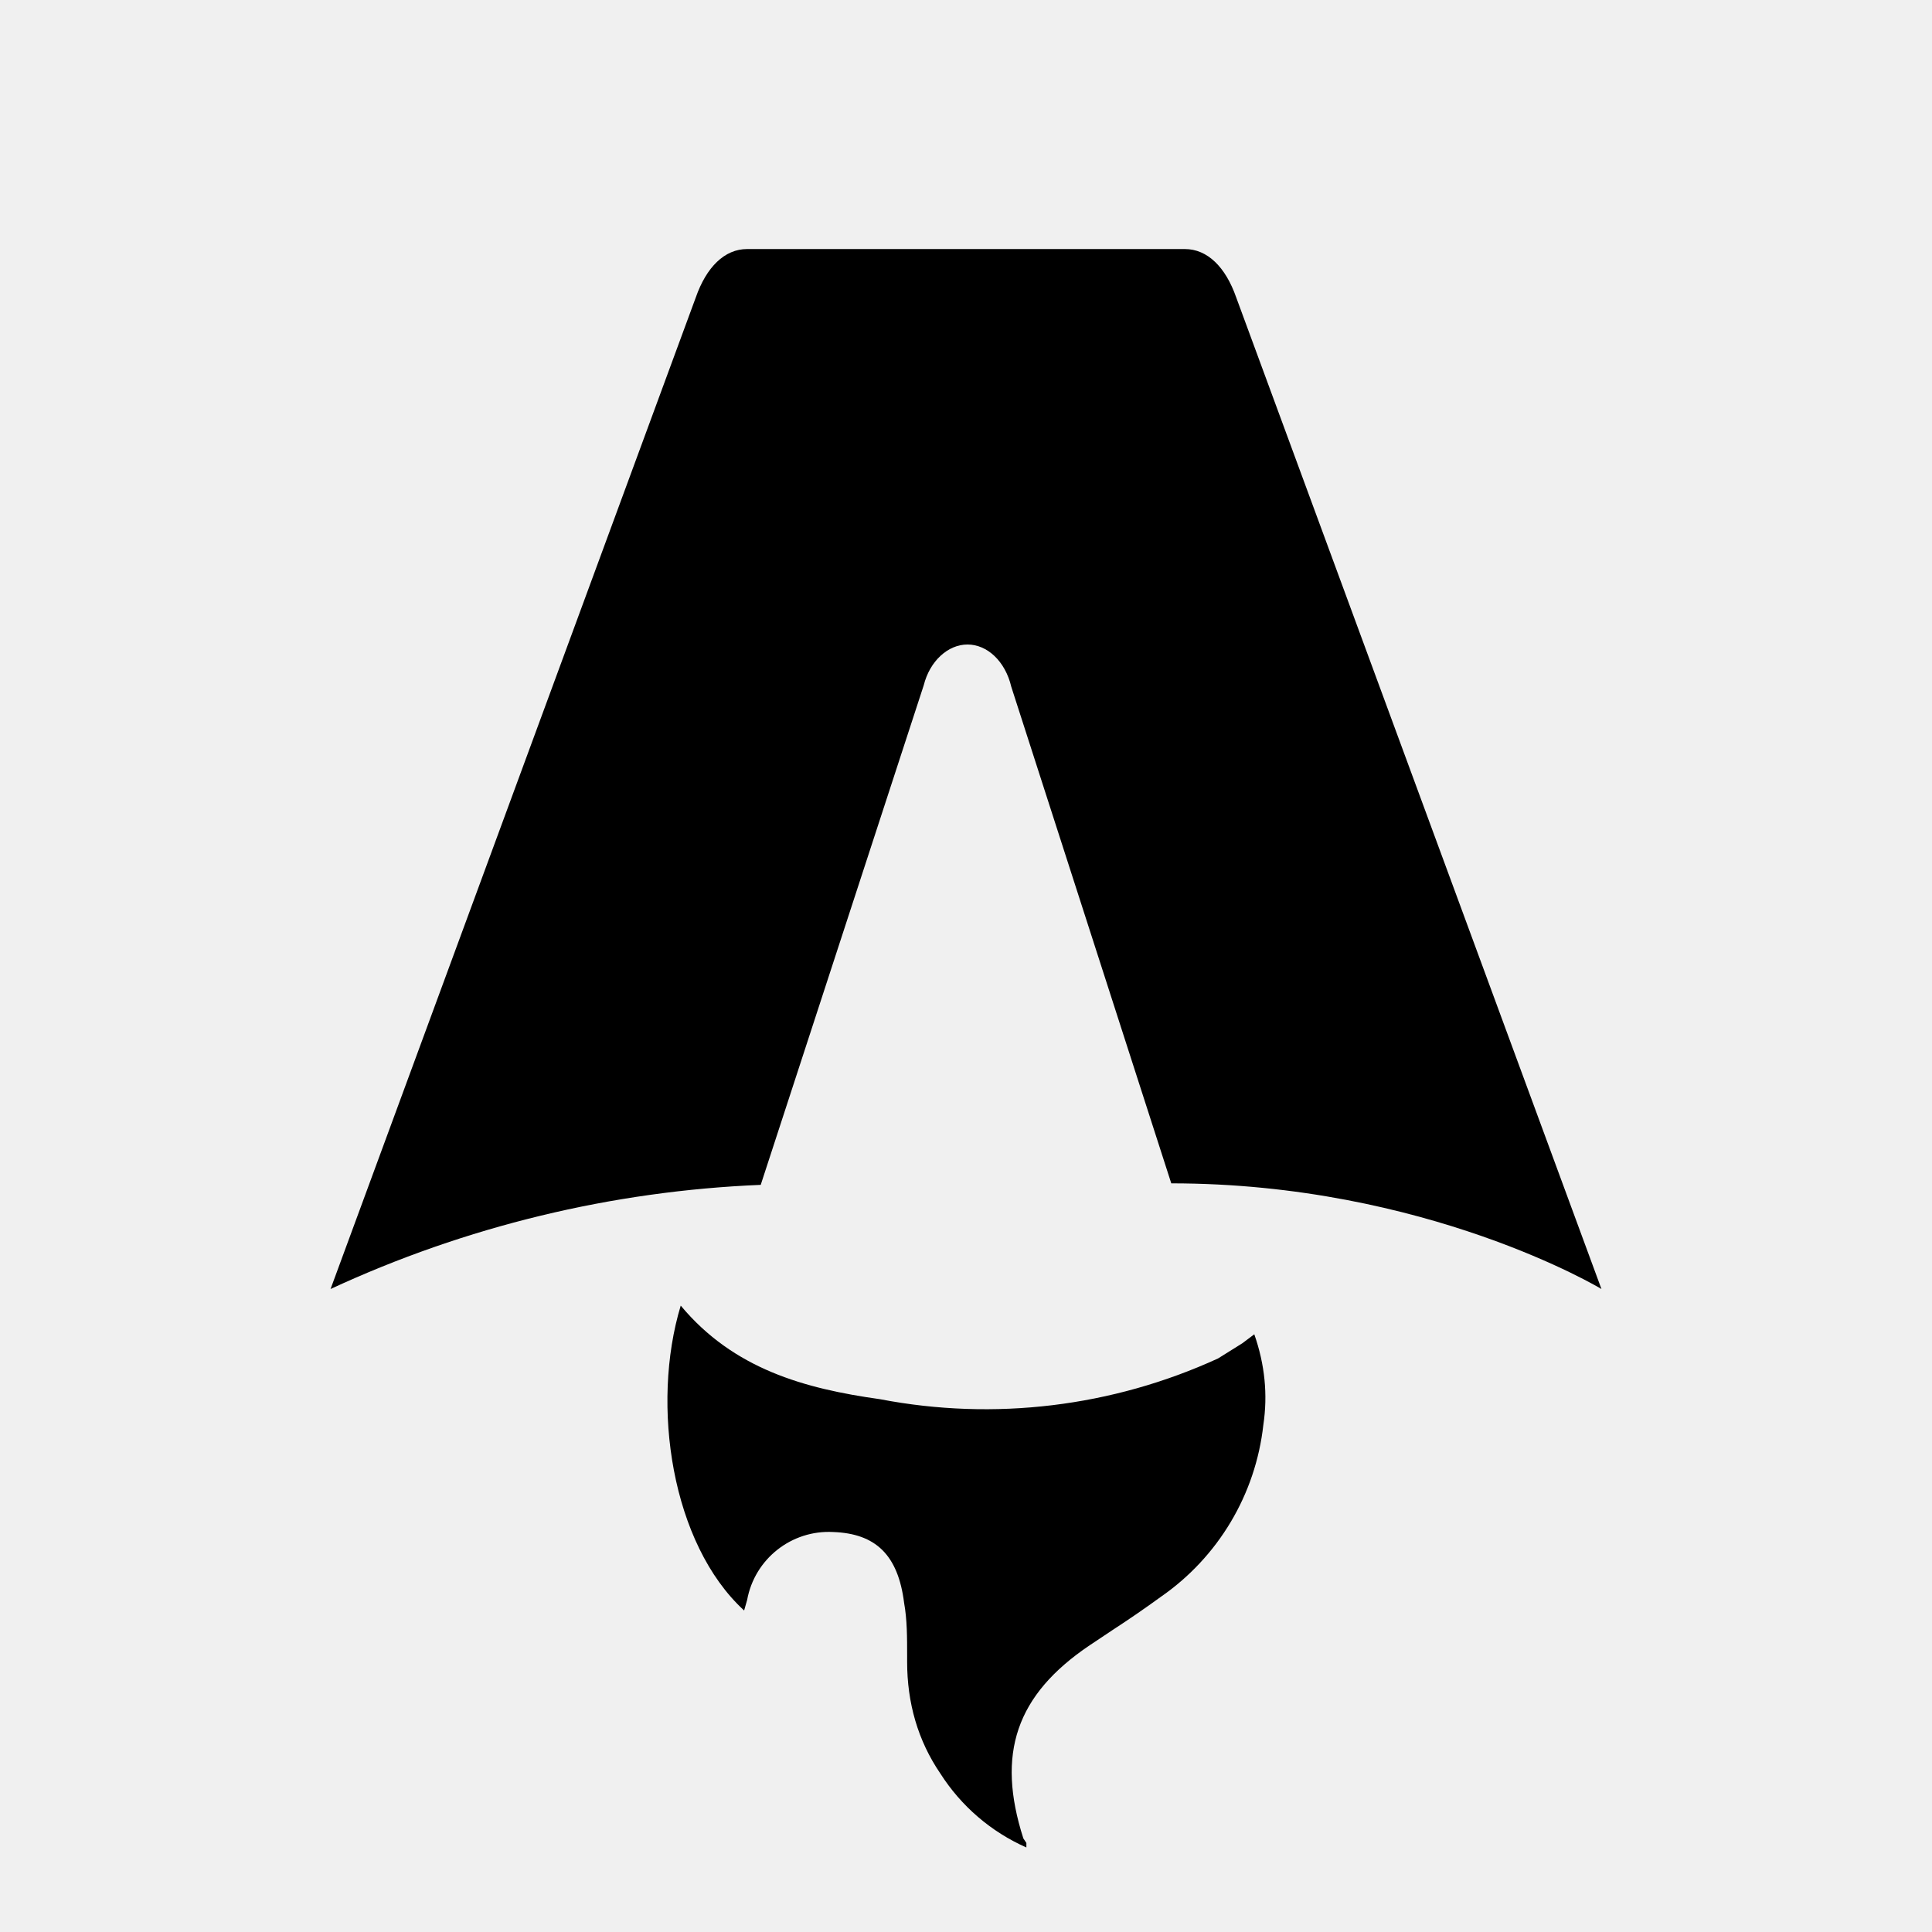
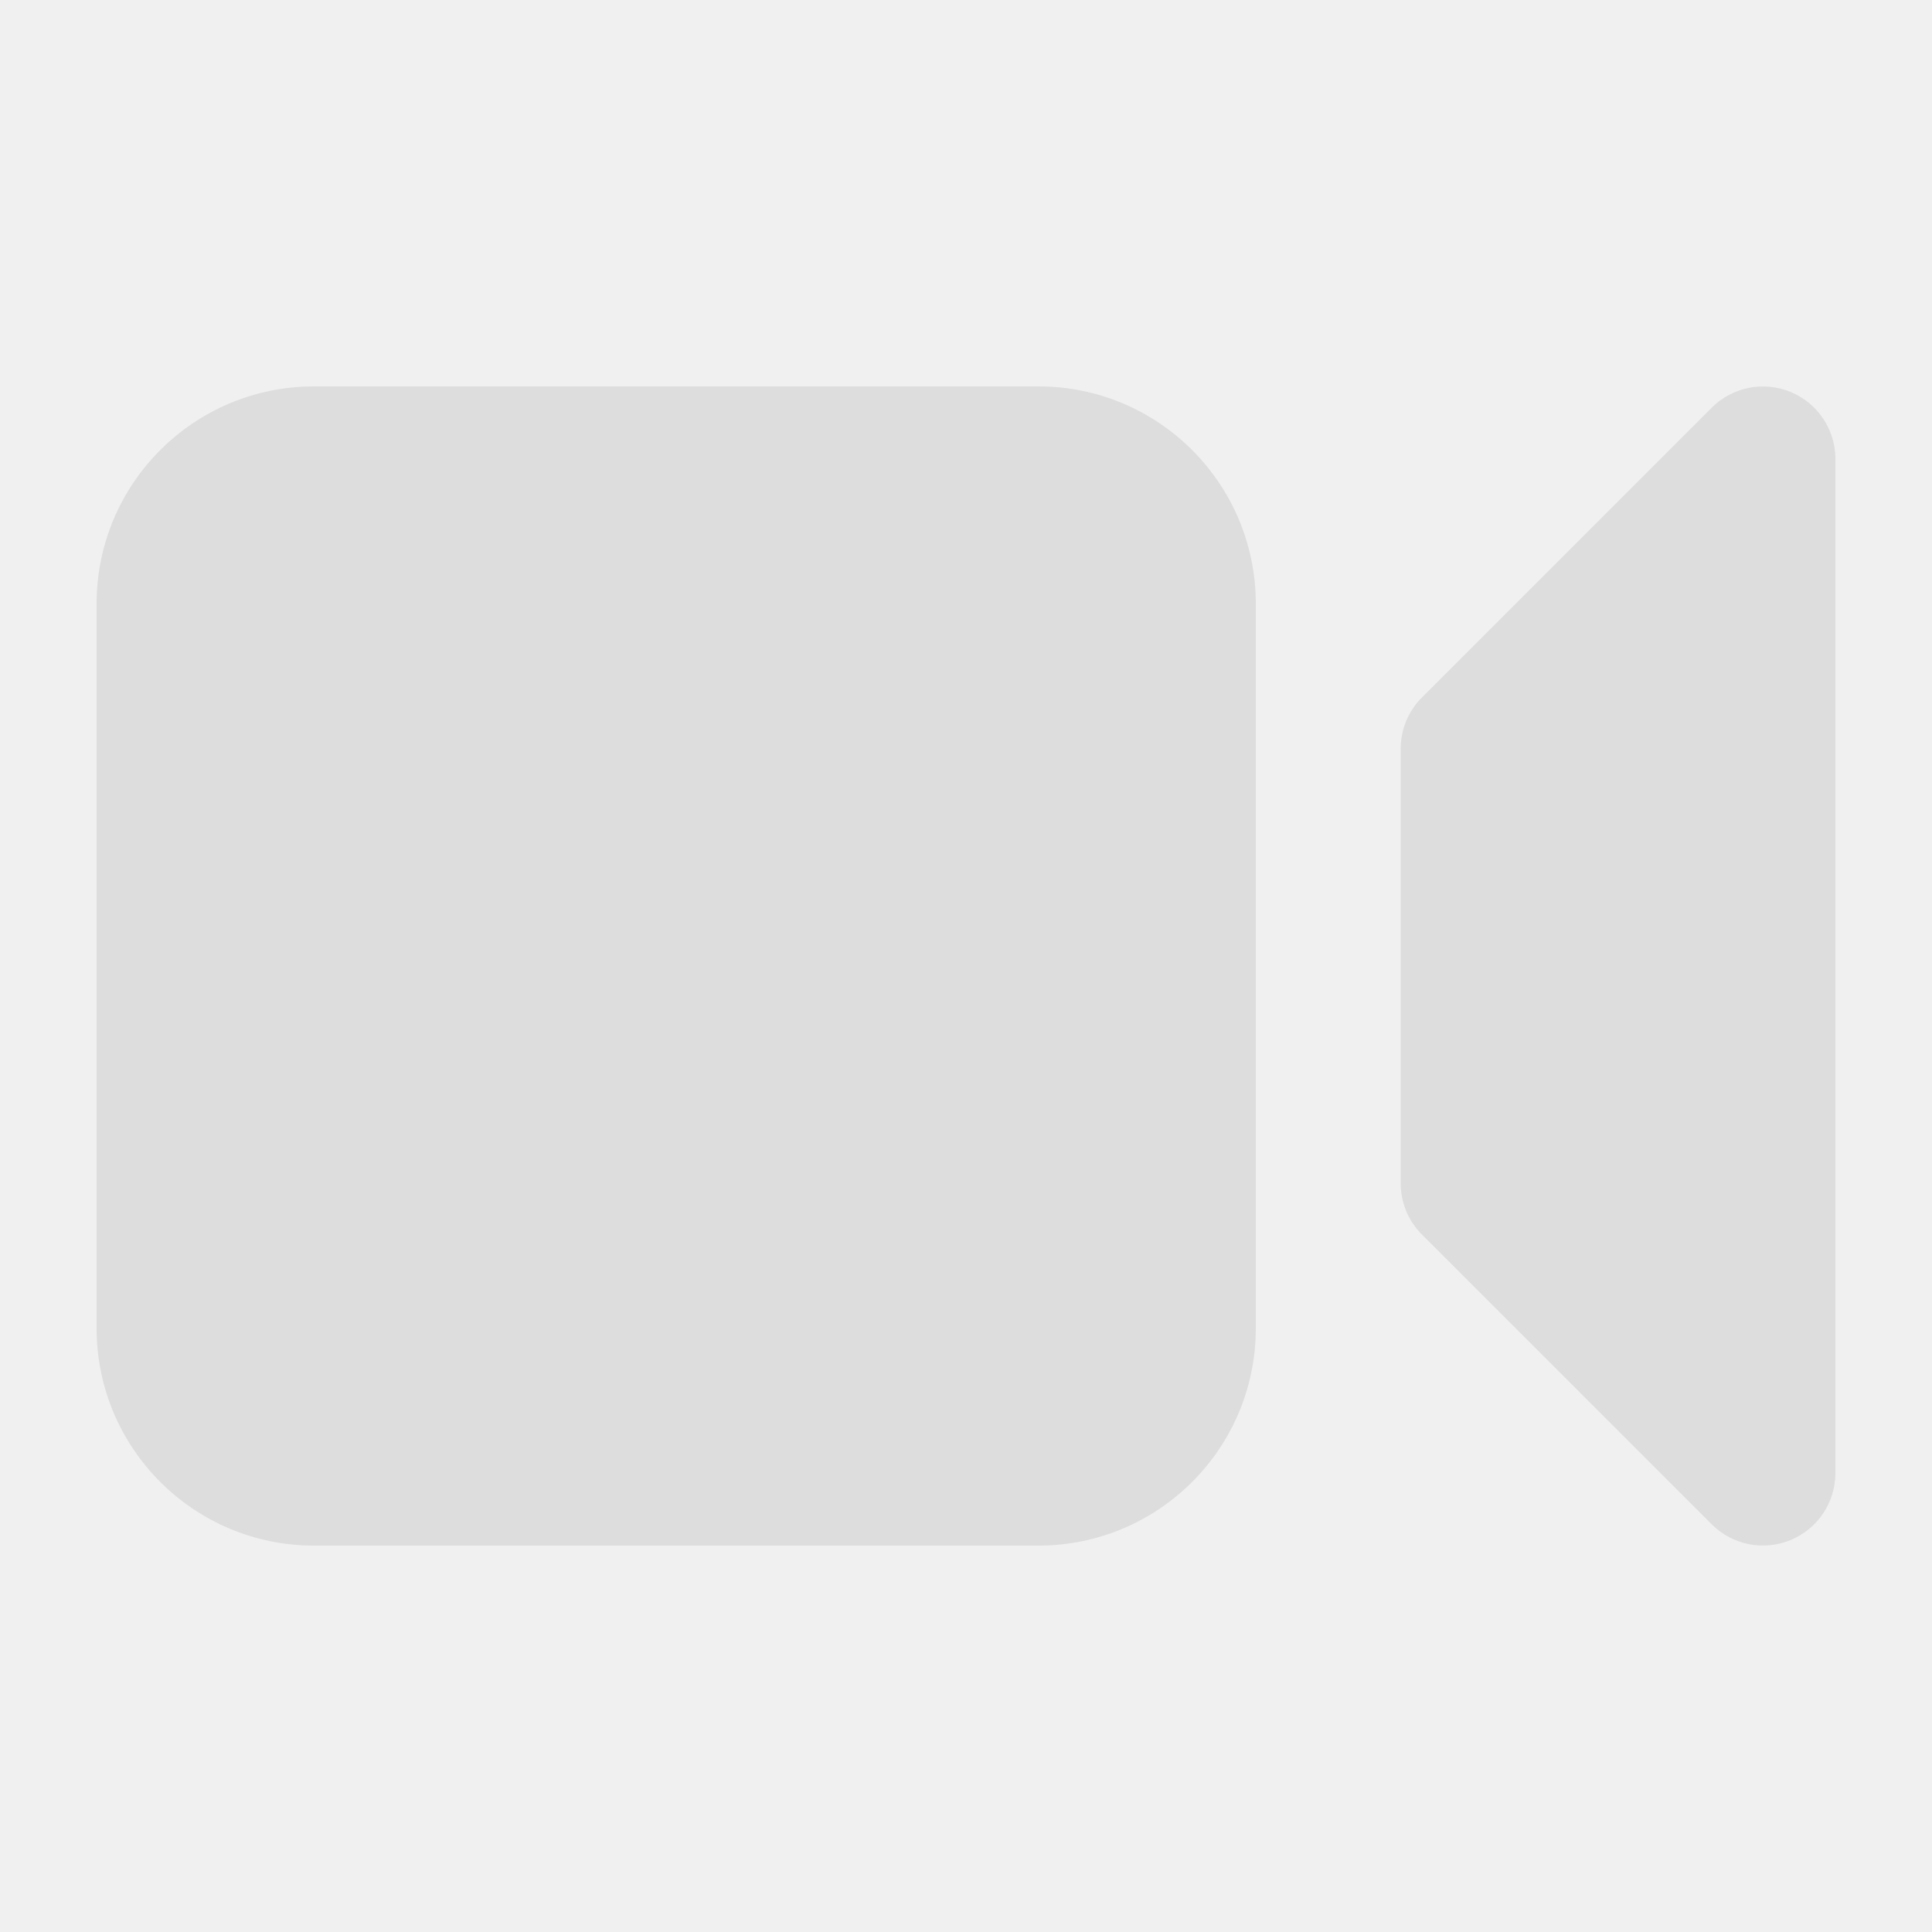
- <svg xmlns="http://www.w3.org/2000/svg" fill="none" viewBox="0 0 128 128">
-   <path d="M50.4 78.5a75.1 75.1 0 0 0-28.5 6.9l24.2-65.7c.7-2 1.9-3.2 3.4-3.2h29c1.5 0 2.7 1.2 3.4 3.2l24.2 65.7s-11.6-7-28.5-7L67 45.5c-.4-1.7-1.6-2.8-2.9-2.8-1.3 0-2.5 1.1-2.9 2.7L50.4 78.5Zm-1.1 28.2Zm-4.2-20.2c-2 6.6-.6 15.8 4.2 20.2a17.5 17.5 0 0 1 .2-.7 5.5 5.5 0 0 1 5.7-4.5c2.8.1 4.3 1.5 4.7 4.7.2 1.1.2 2.3.2 3.5v.4c0 2.7.7 5.2 2.2 7.4a13 13 0 0 0 5.7 4.9v-.3l-.2-.3c-1.8-5.6-.5-9.5 4.4-12.8l1.5-1a73 73 0 0 0 3.2-2.2 16 16 0 0 0 6.8-11.4c.3-2 .1-4-.6-6l-.8.6-1.6 1a37 37 0 0 1-22.4 2.7c-5-.7-9.7-2-13.2-6.2Z" />
-   <style>
-         path { fill: #000; }
-         @media (prefers-color-scheme: dark) {
-             path { fill: #FFF; }
-         }
-     </style>
+ <svg xmlns="http://www.w3.org/2000/svg" stroke="currentColor" fill="#dddddd" stroke-width="0" viewBox="0 0 20 20" aria-hidden="true" height="200px" width="200px">
+   <path d="M3.25 4A2.25 2.25 0 0 0 1 6.25v7.5A2.25 2.25 0 0 0 3.25 16h7.5A2.25 2.25 0 0 0 13 13.75v-7.5A2.25 2.25 0 0 0 10.75 4h-7.5ZM19 4.75a.75.75 0 0 0-1.28-.53l-3 3a.75.75 0 0 0-.22.53v4.5c0 .199.079.39.22.53l3 3a.75.75 0 0 0 1.28-.53V4.75Z" />
</svg>
